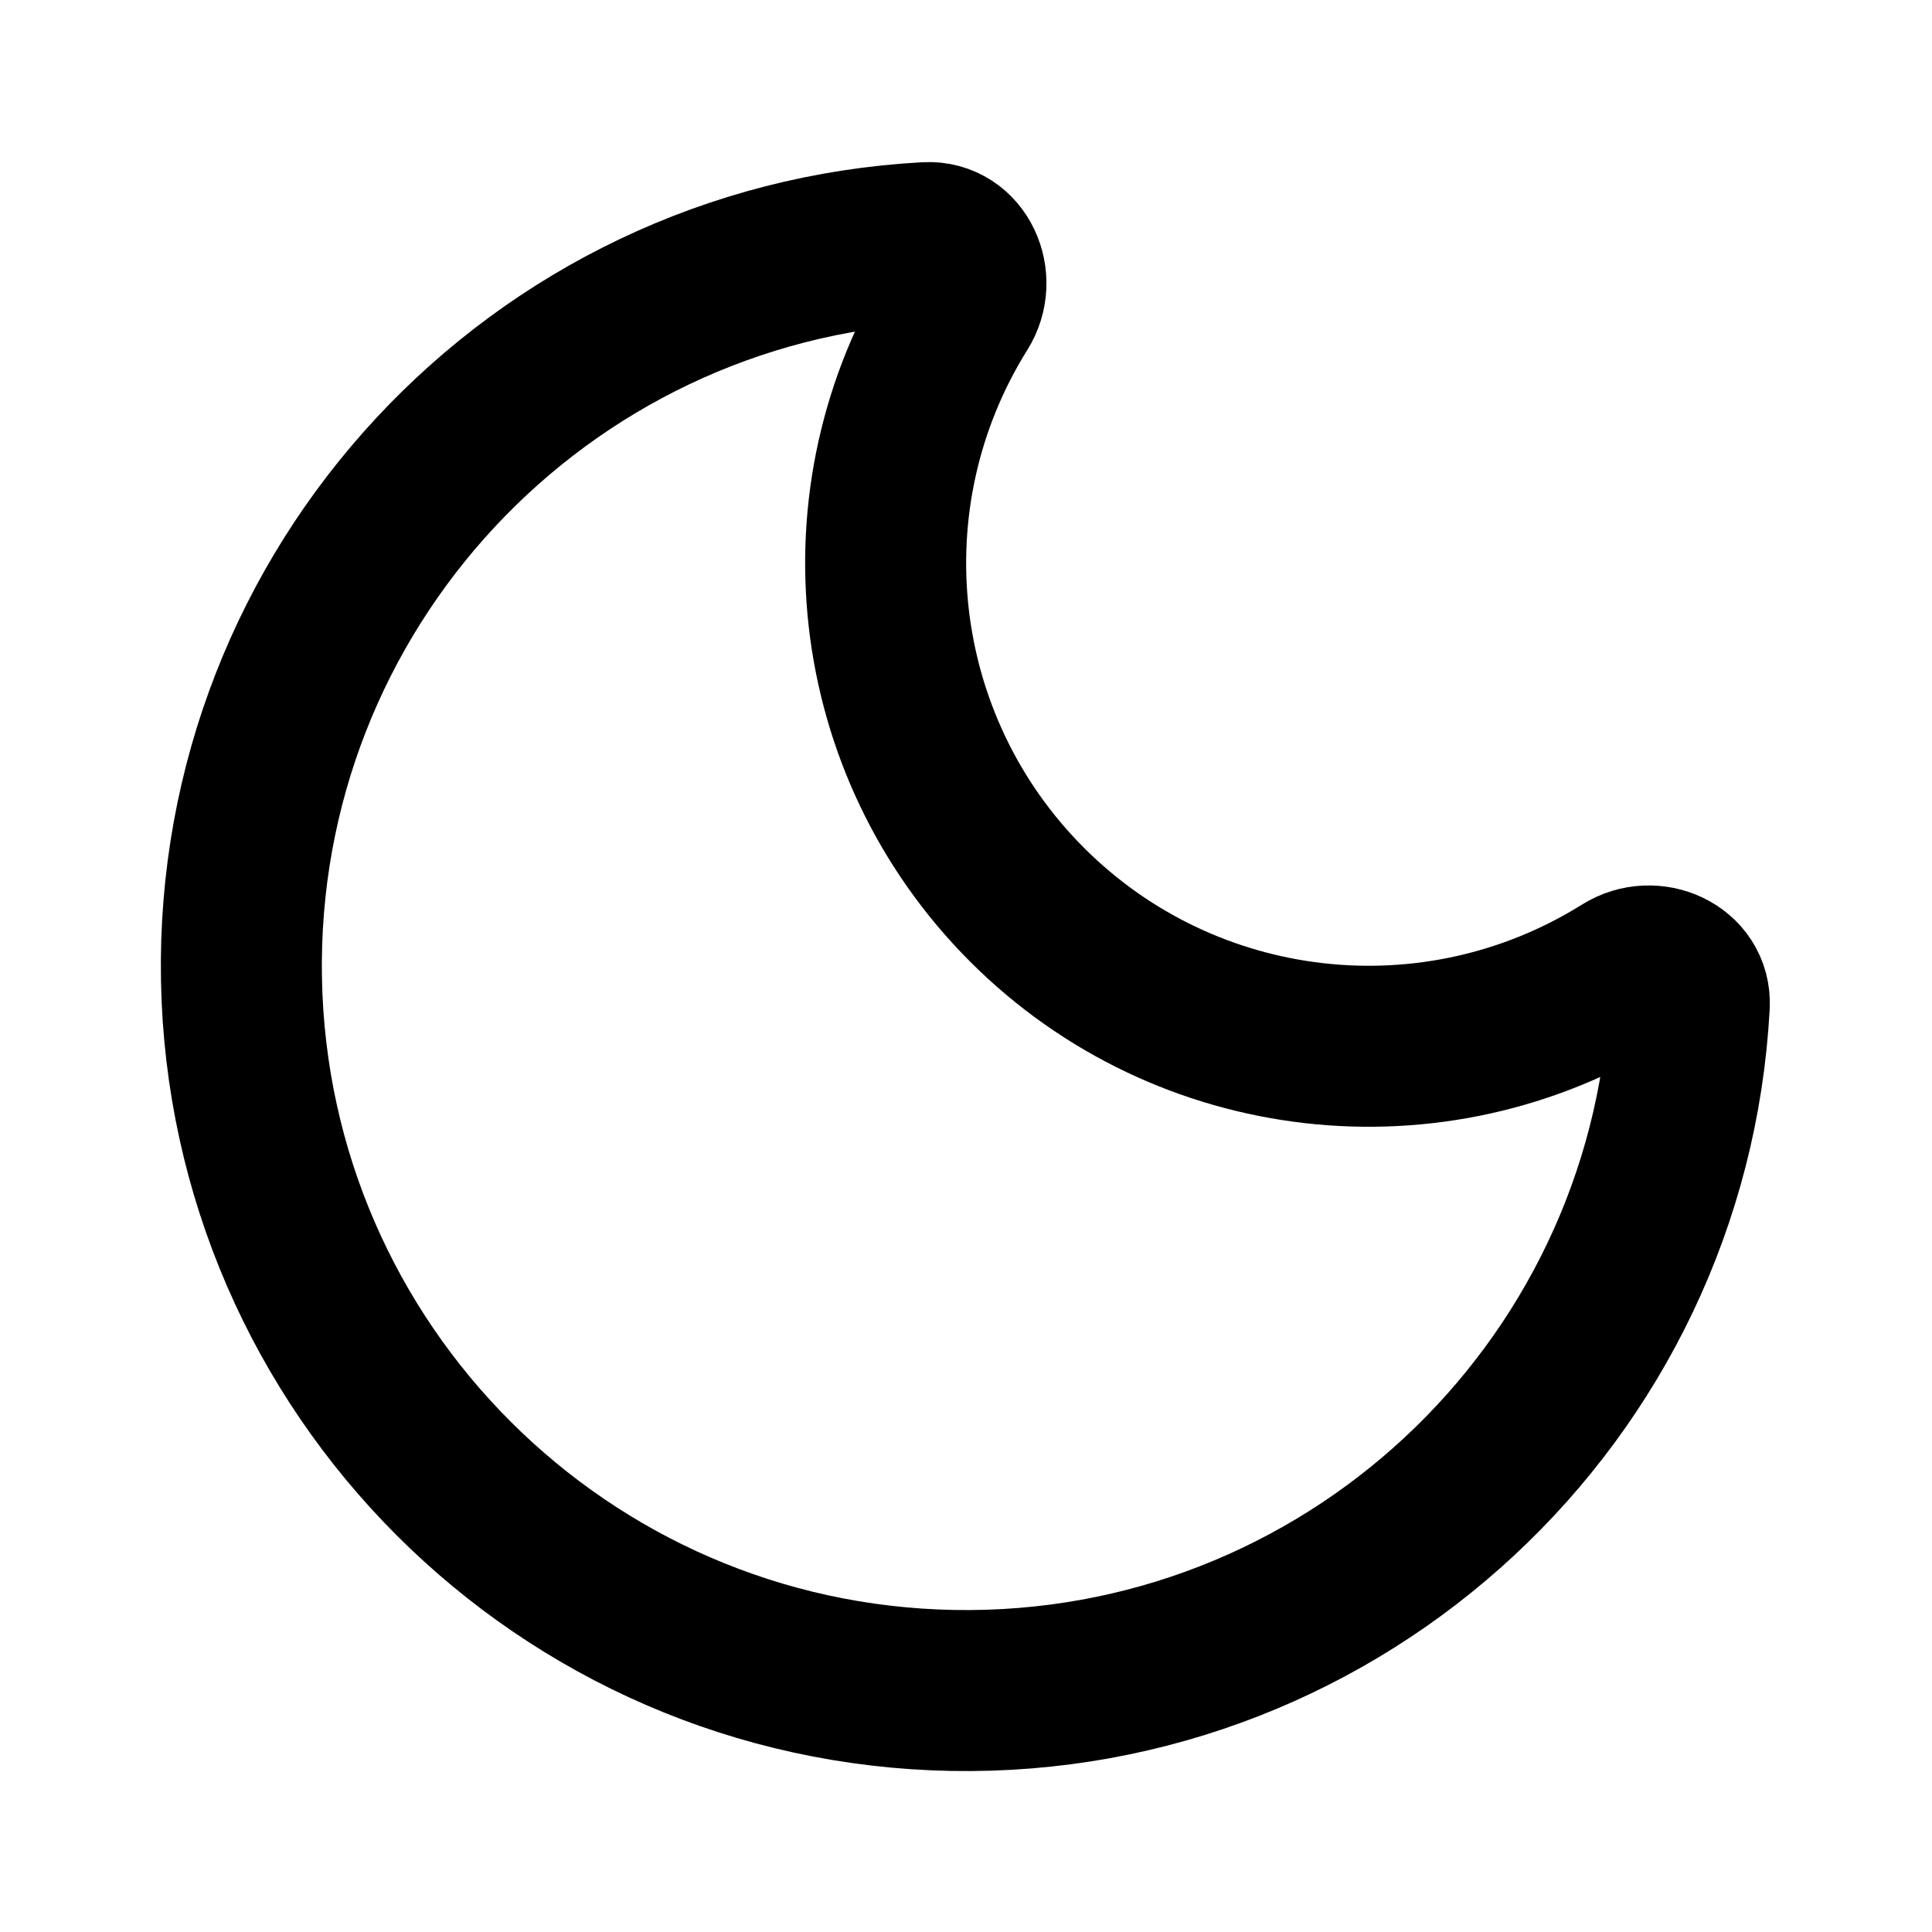
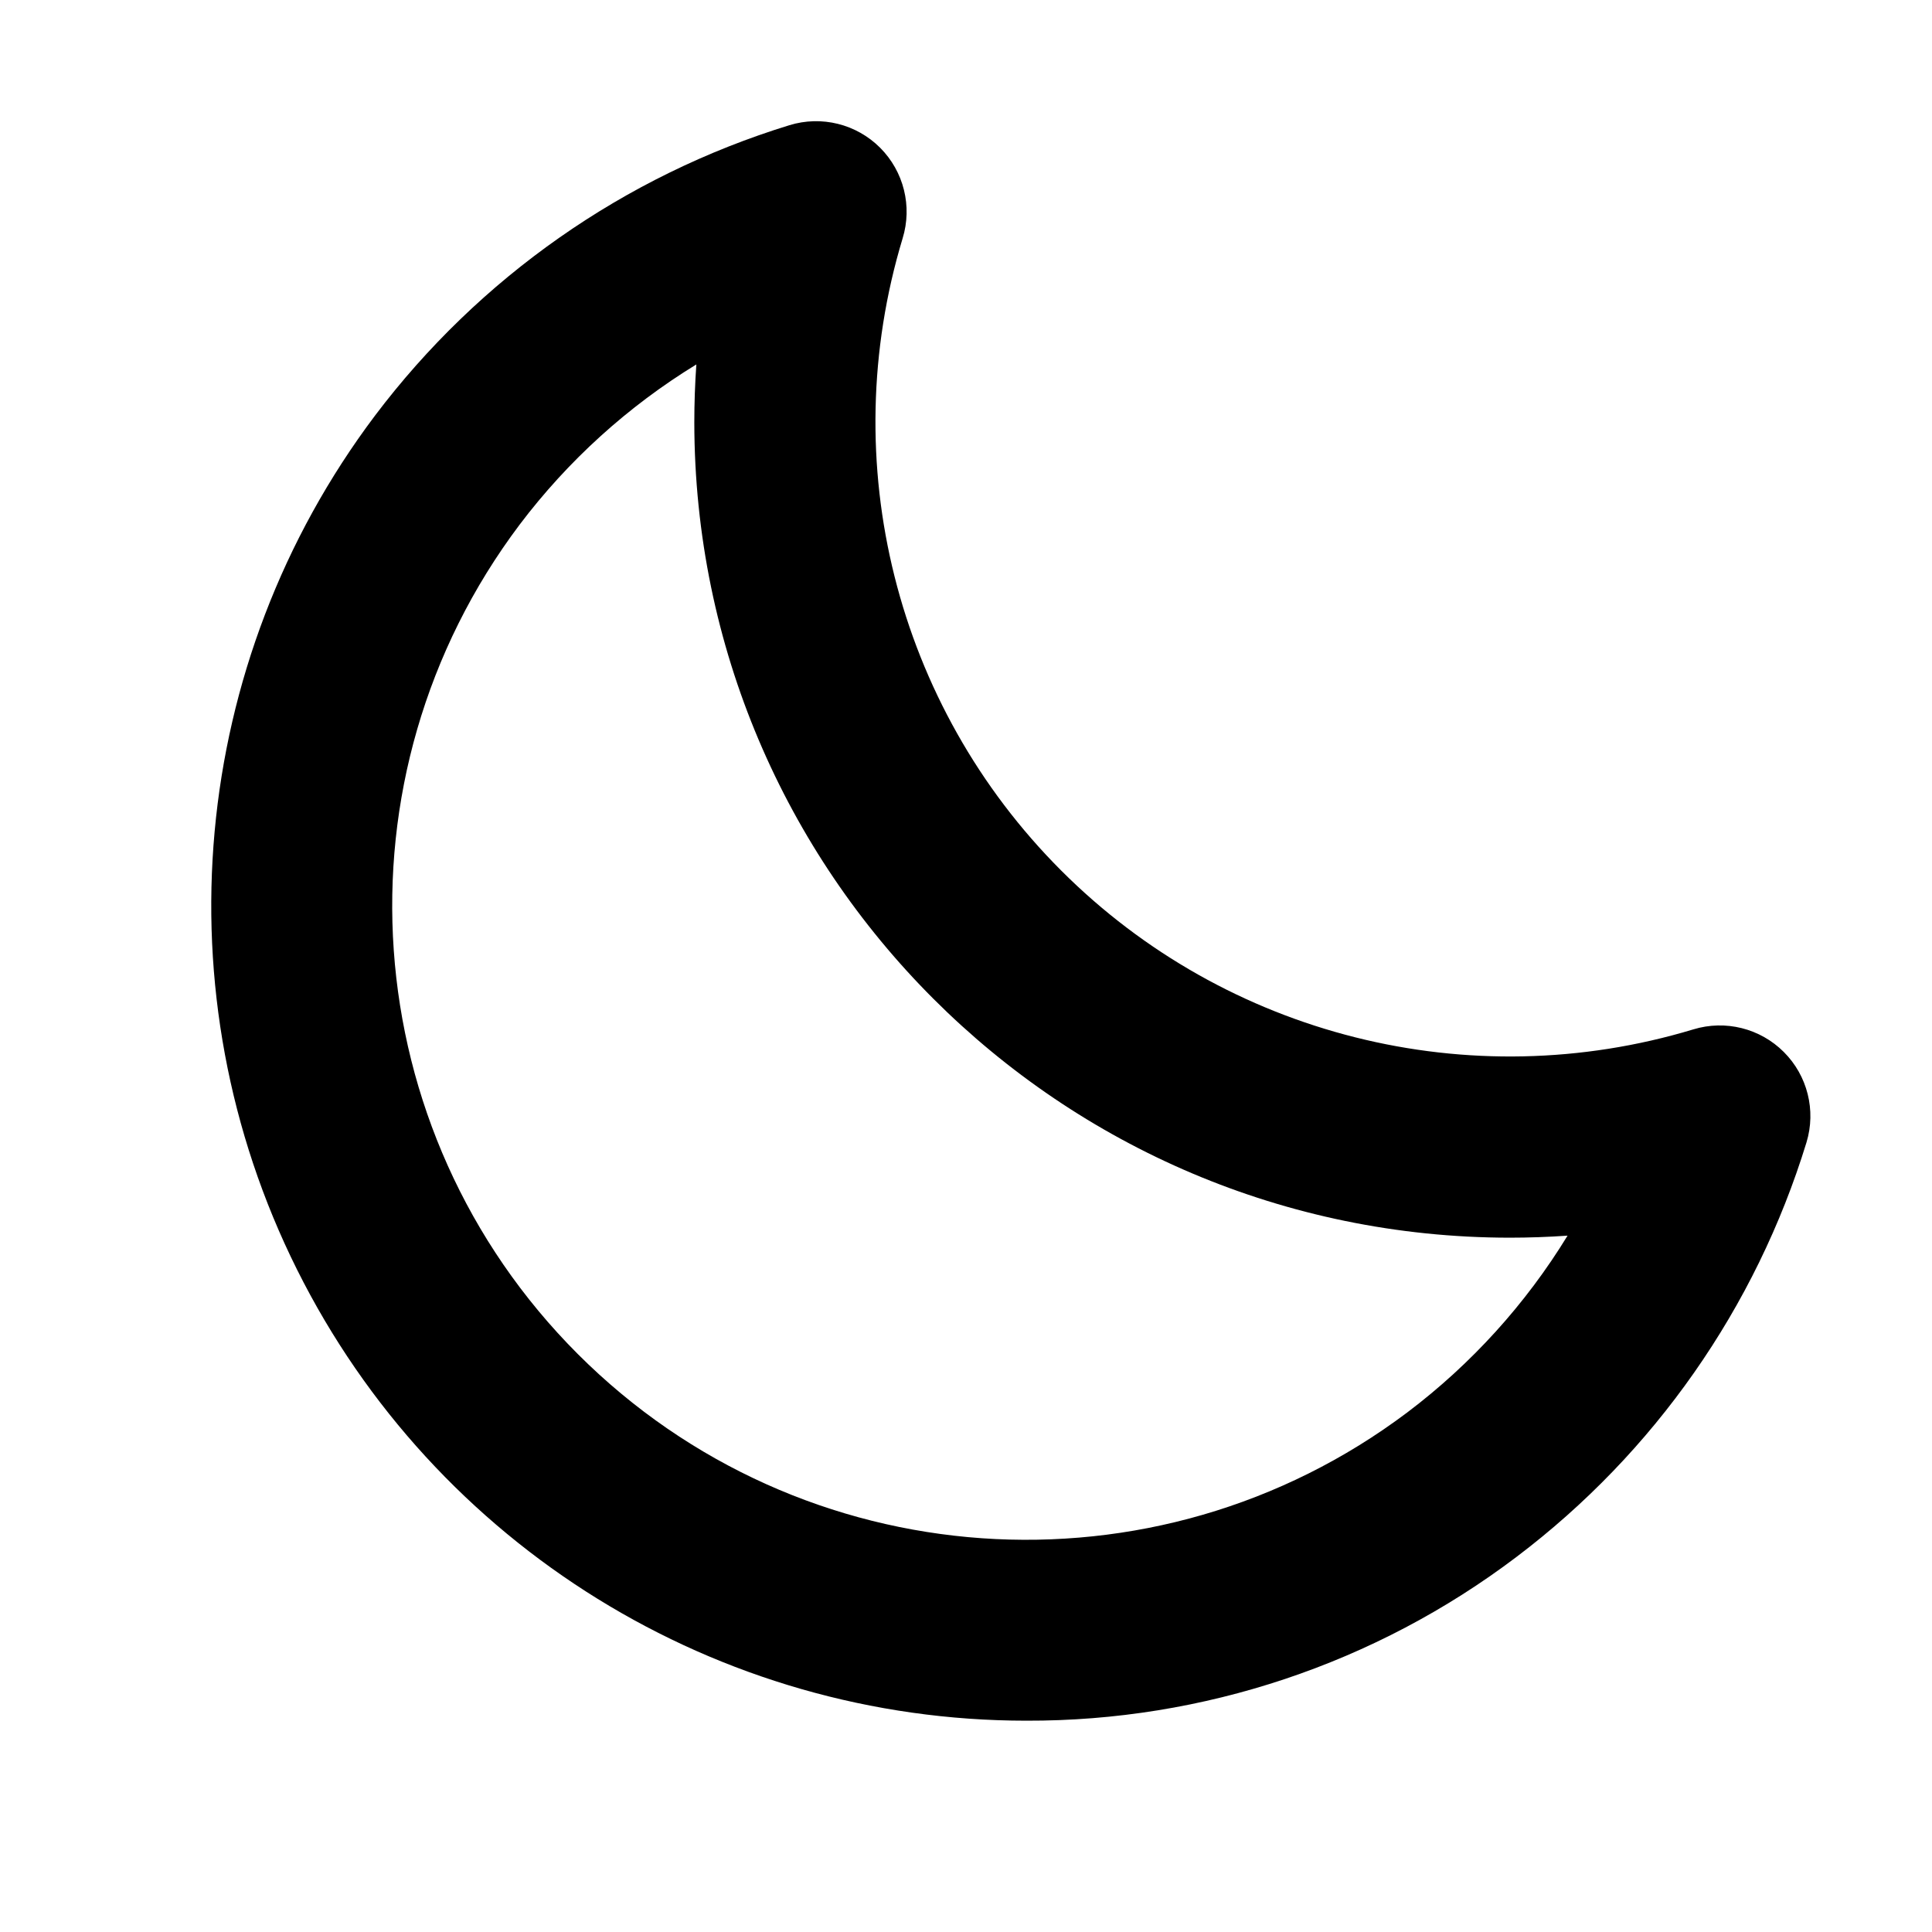
- <svg xmlns="http://www.w3.org/2000/svg" width="24" height="24" viewBox="0 0 24 24" fill="none" stroke="currentColor" stroke-width="2" stroke-linecap="round" stroke-linejoin="round">
-   <path d="M20.985 12.486a9 9 0 1 1-9.473-9.472c.405-.022.617.46.402.803a6 6 0 0 0 8.268 8.268c.344-.215.825-.004.803.401" />
+ <svg xmlns="http://www.w3.org/2000/svg" viewBox="0 0 256 256" fill="currentColor">
+   <path d="M236.37,139.4a12,12,0,0,0-12-3A84.07,84.07,0,0,1,119.6,31.59a12,12,0,0,0-15-15A108.86,108.86,0,0,0,49.69,55.07,108,108,0,0,0,136,228a107.09,107.09,0,0,0,64.93-21.69,108.86,108.86,0,0,0,38.44-54.94A12,12,0,0,0,236.37,139.4Zm-49.88,47.74A84,84,0,0,1,68.86,69.51,84.93,84.93,0,0,1,92.27,48.29Q92,52.13,92,56A108.12,108.12,0,0,0,200,164q3.87,0,7.71-.27A84.79,84.79,0,0,1,186.49,187.14Z" />
</svg>
